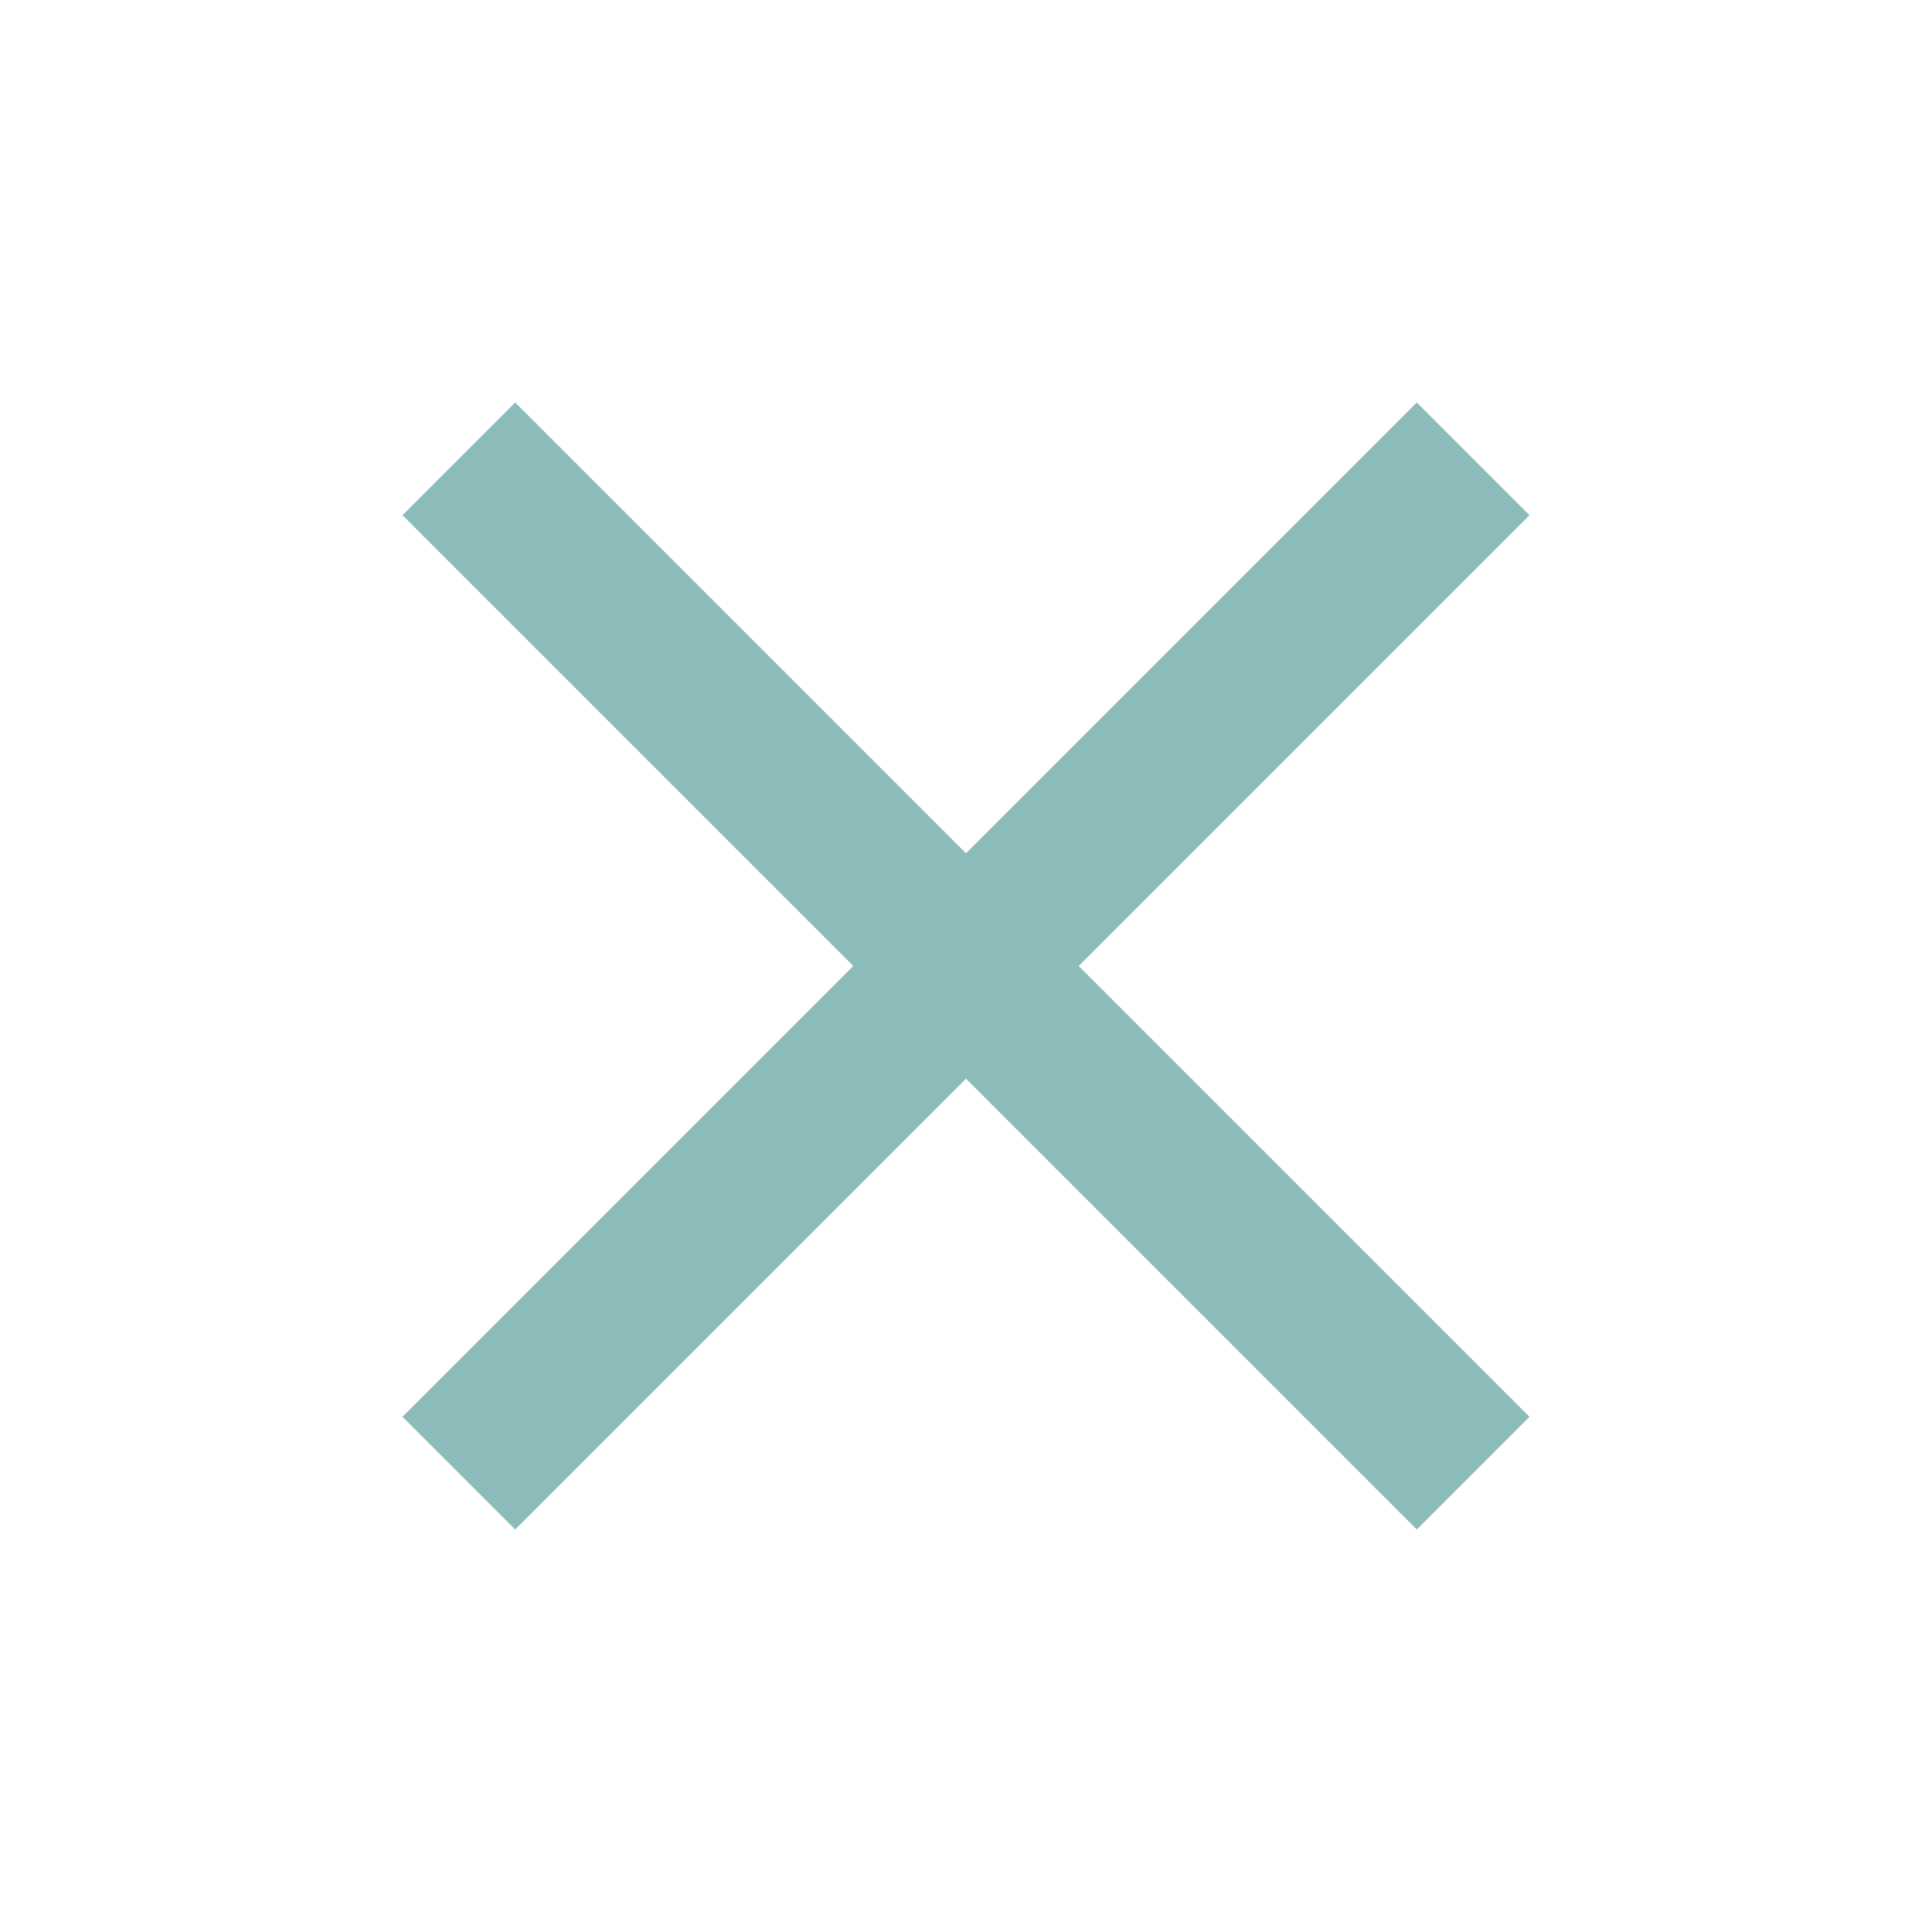
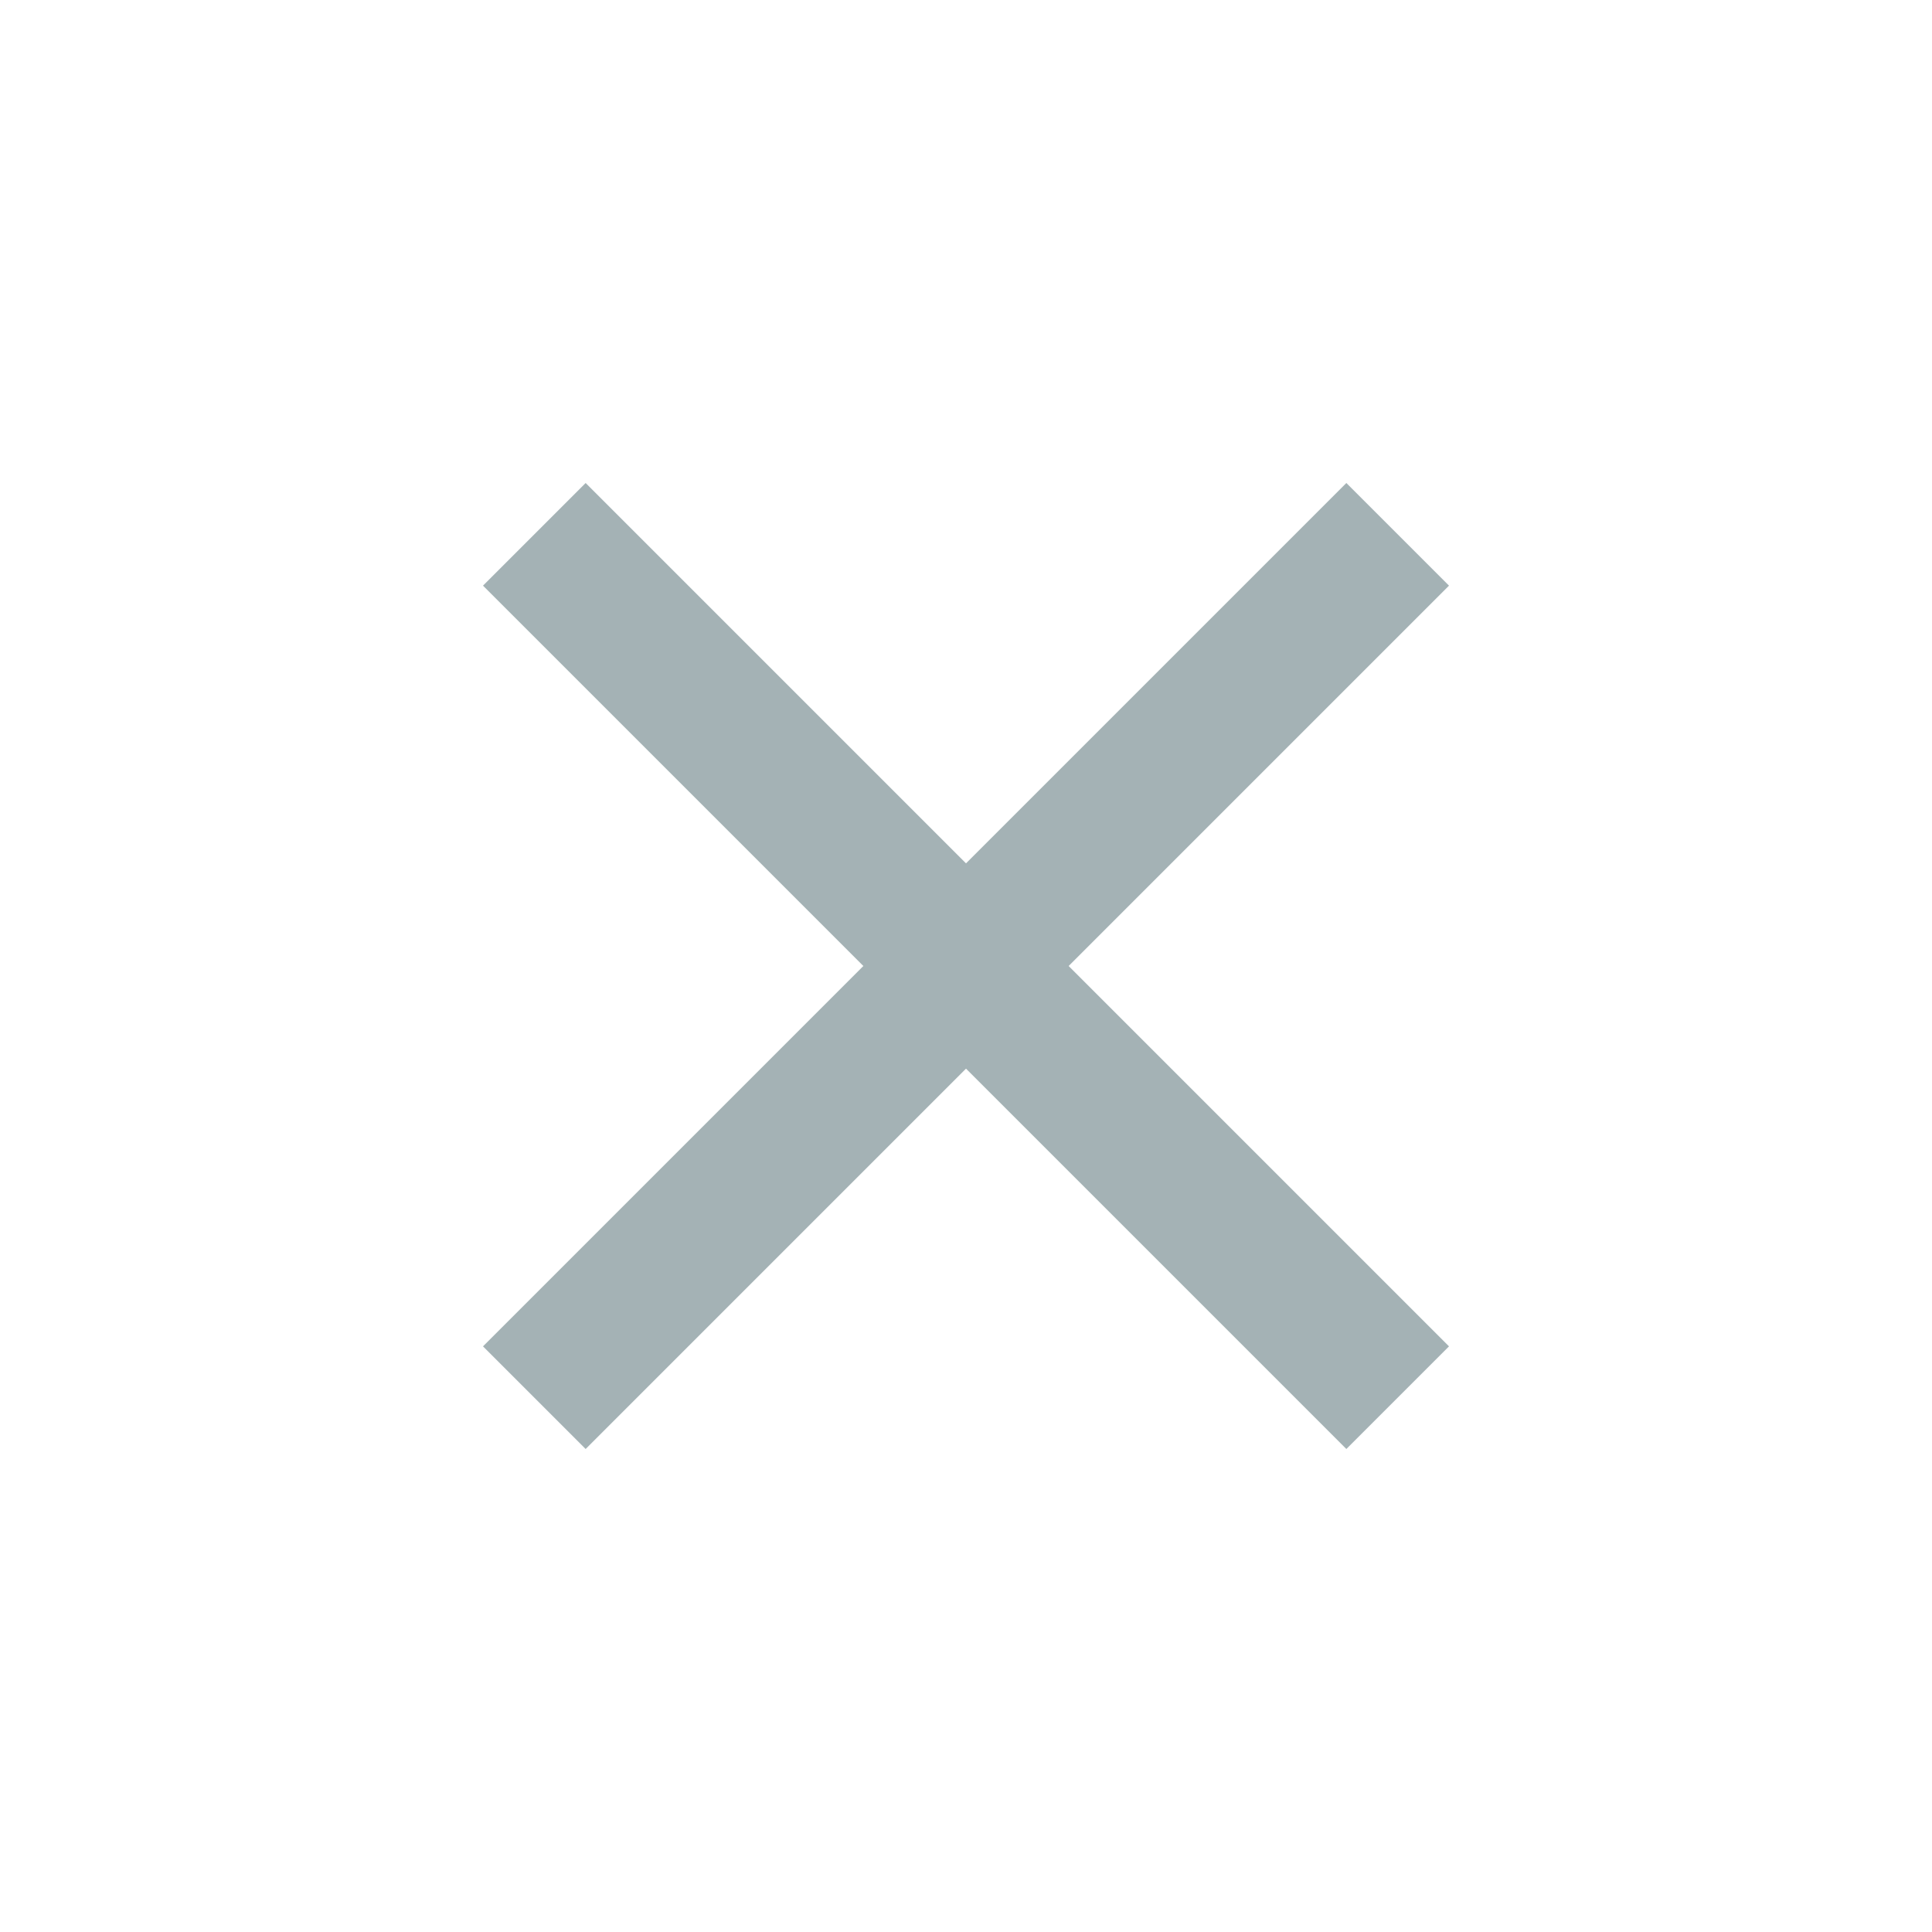
- <svg xmlns="http://www.w3.org/2000/svg" height="24px" viewBox="0 -960 960 960" width="24px" fill="undefined">
-   <path fill="#8CBCB9" d="m256-200-56-56 224-224-224-224 56-56 224 224 224-224 56 56-224 224 224 224-56 56-224-224-224 224Z" />
+ <svg xmlns="http://www.w3.org/2000/svg" height="20px" viewBox="0 -960 960 960" width="20px" fill="undefined">
+   <path fill="#A4B2B5" d="m291-240-51-51 189-189-189-189 51-51 189 189 189-189 51 51-189 189 189 189-51 51-189-189-189 189Z" />
</svg>
